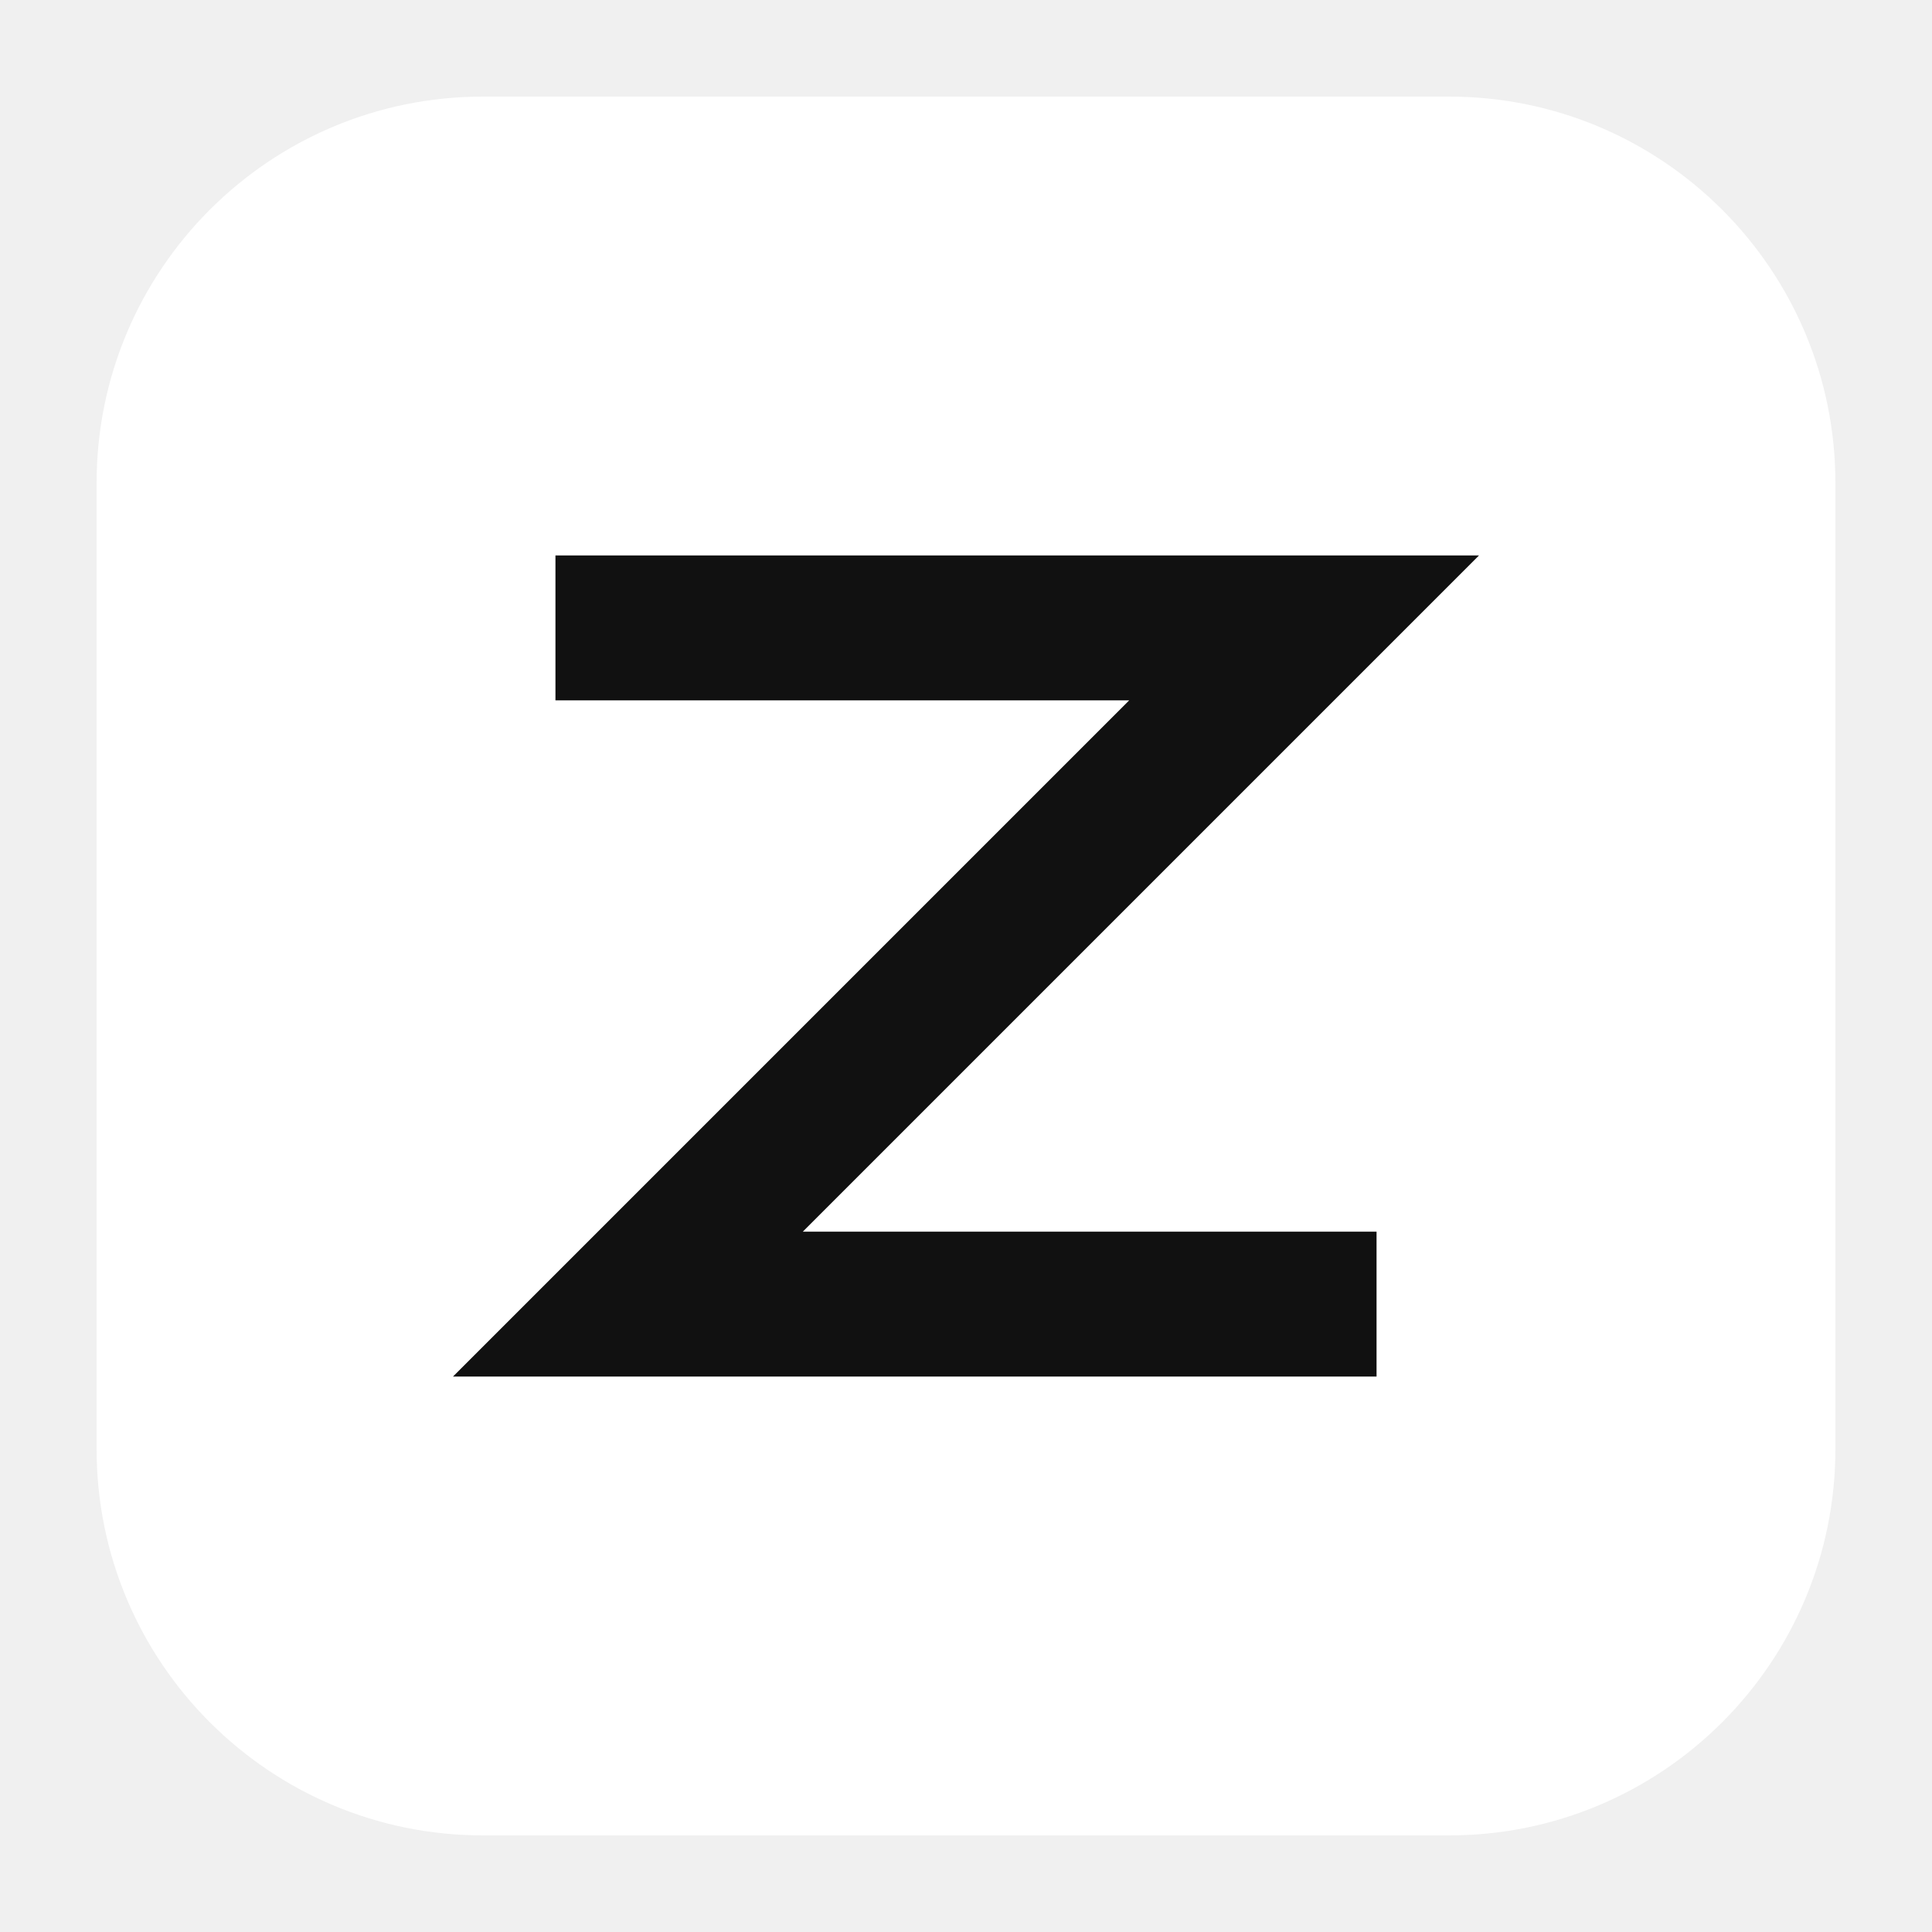
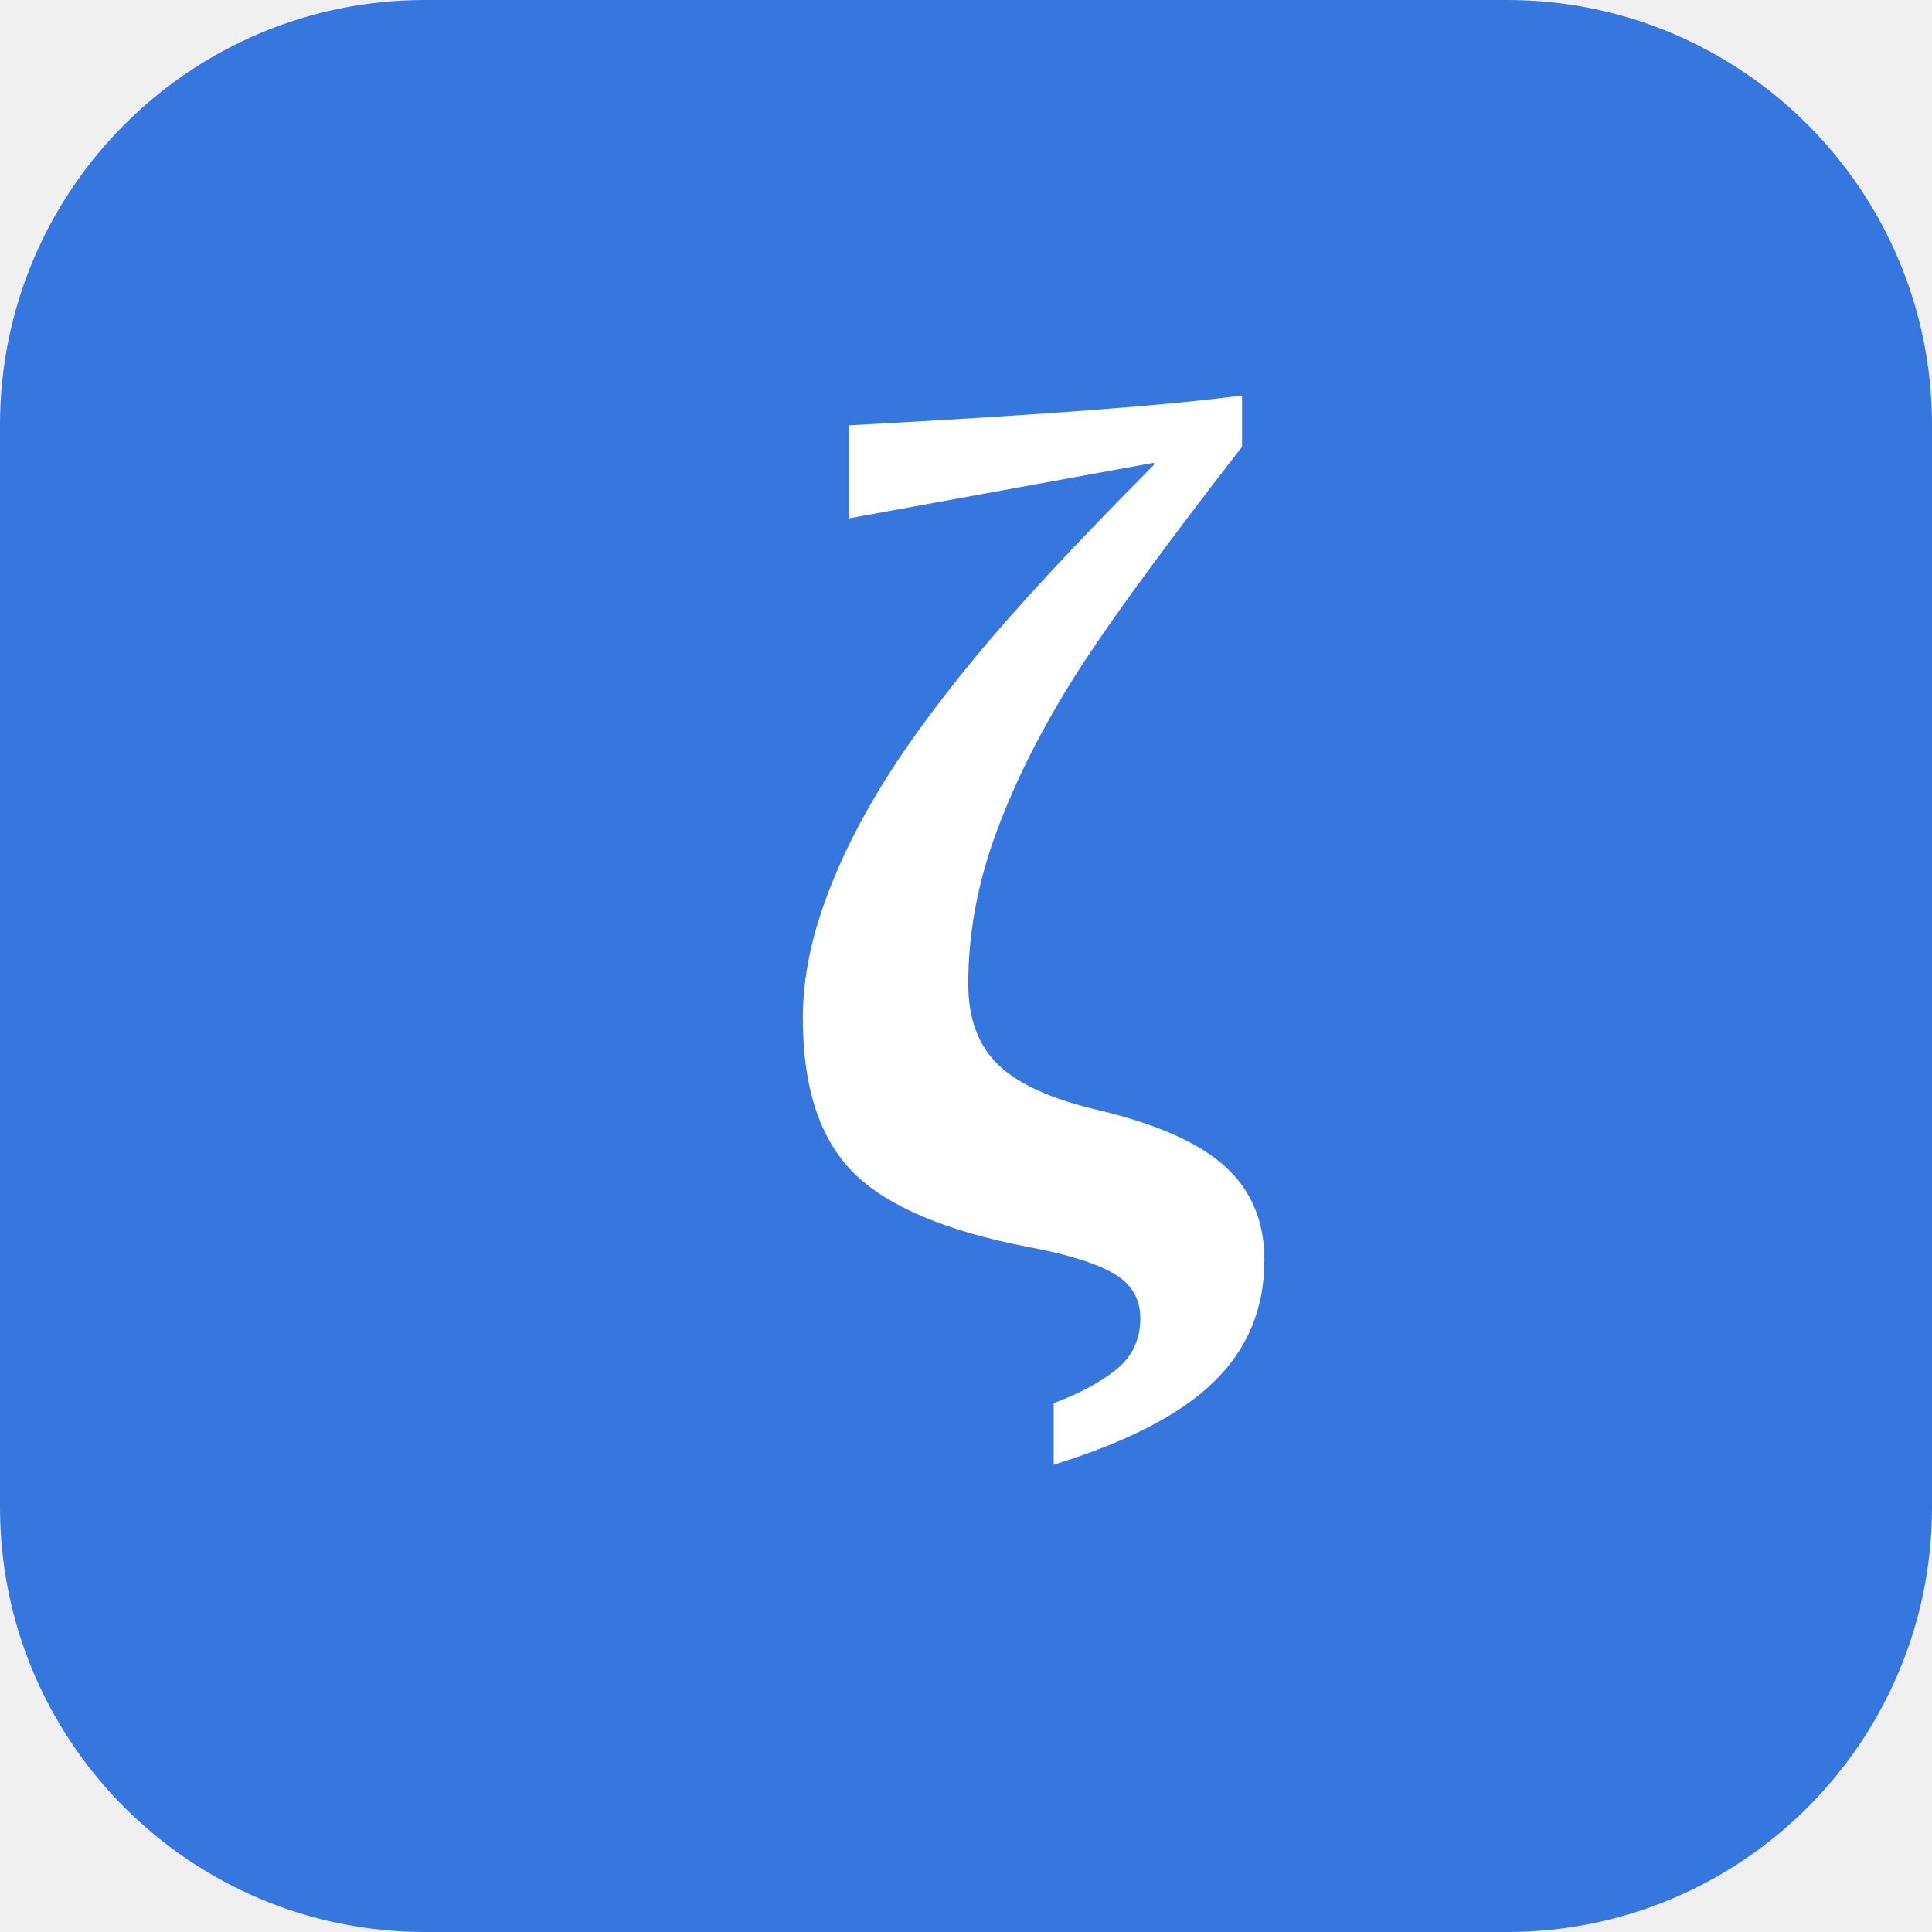
- <svg xmlns="http://www.w3.org/2000/svg" viewBox="0 0 40 40" width="40" height="40" role="img" aria-label="Zetadeck">
-   <rect x="2" y="2" width="36" height="36" rx="8" fill="#ffffff" />
-   <path d="M13 13 H27 L13 27 H27" fill="none" stroke="#111111" stroke-width="3" stroke-linecap="square" stroke-linejoin="miter" />
+ <svg xmlns="http://www.w3.org/2000/svg" viewBox="0 0 100 100" width="100%" height="100%" role="img" aria-label="Zetadeck">
+   <rect width="100" height="100" rx="22" fill="#3676df" />
+   <text x="52" y="64" text-anchor="middle" font-family="Georgia, 'Times New Roman', serif" font-weight="700" font-size="62" fill="#ffffff">ζ</text>
</svg>
